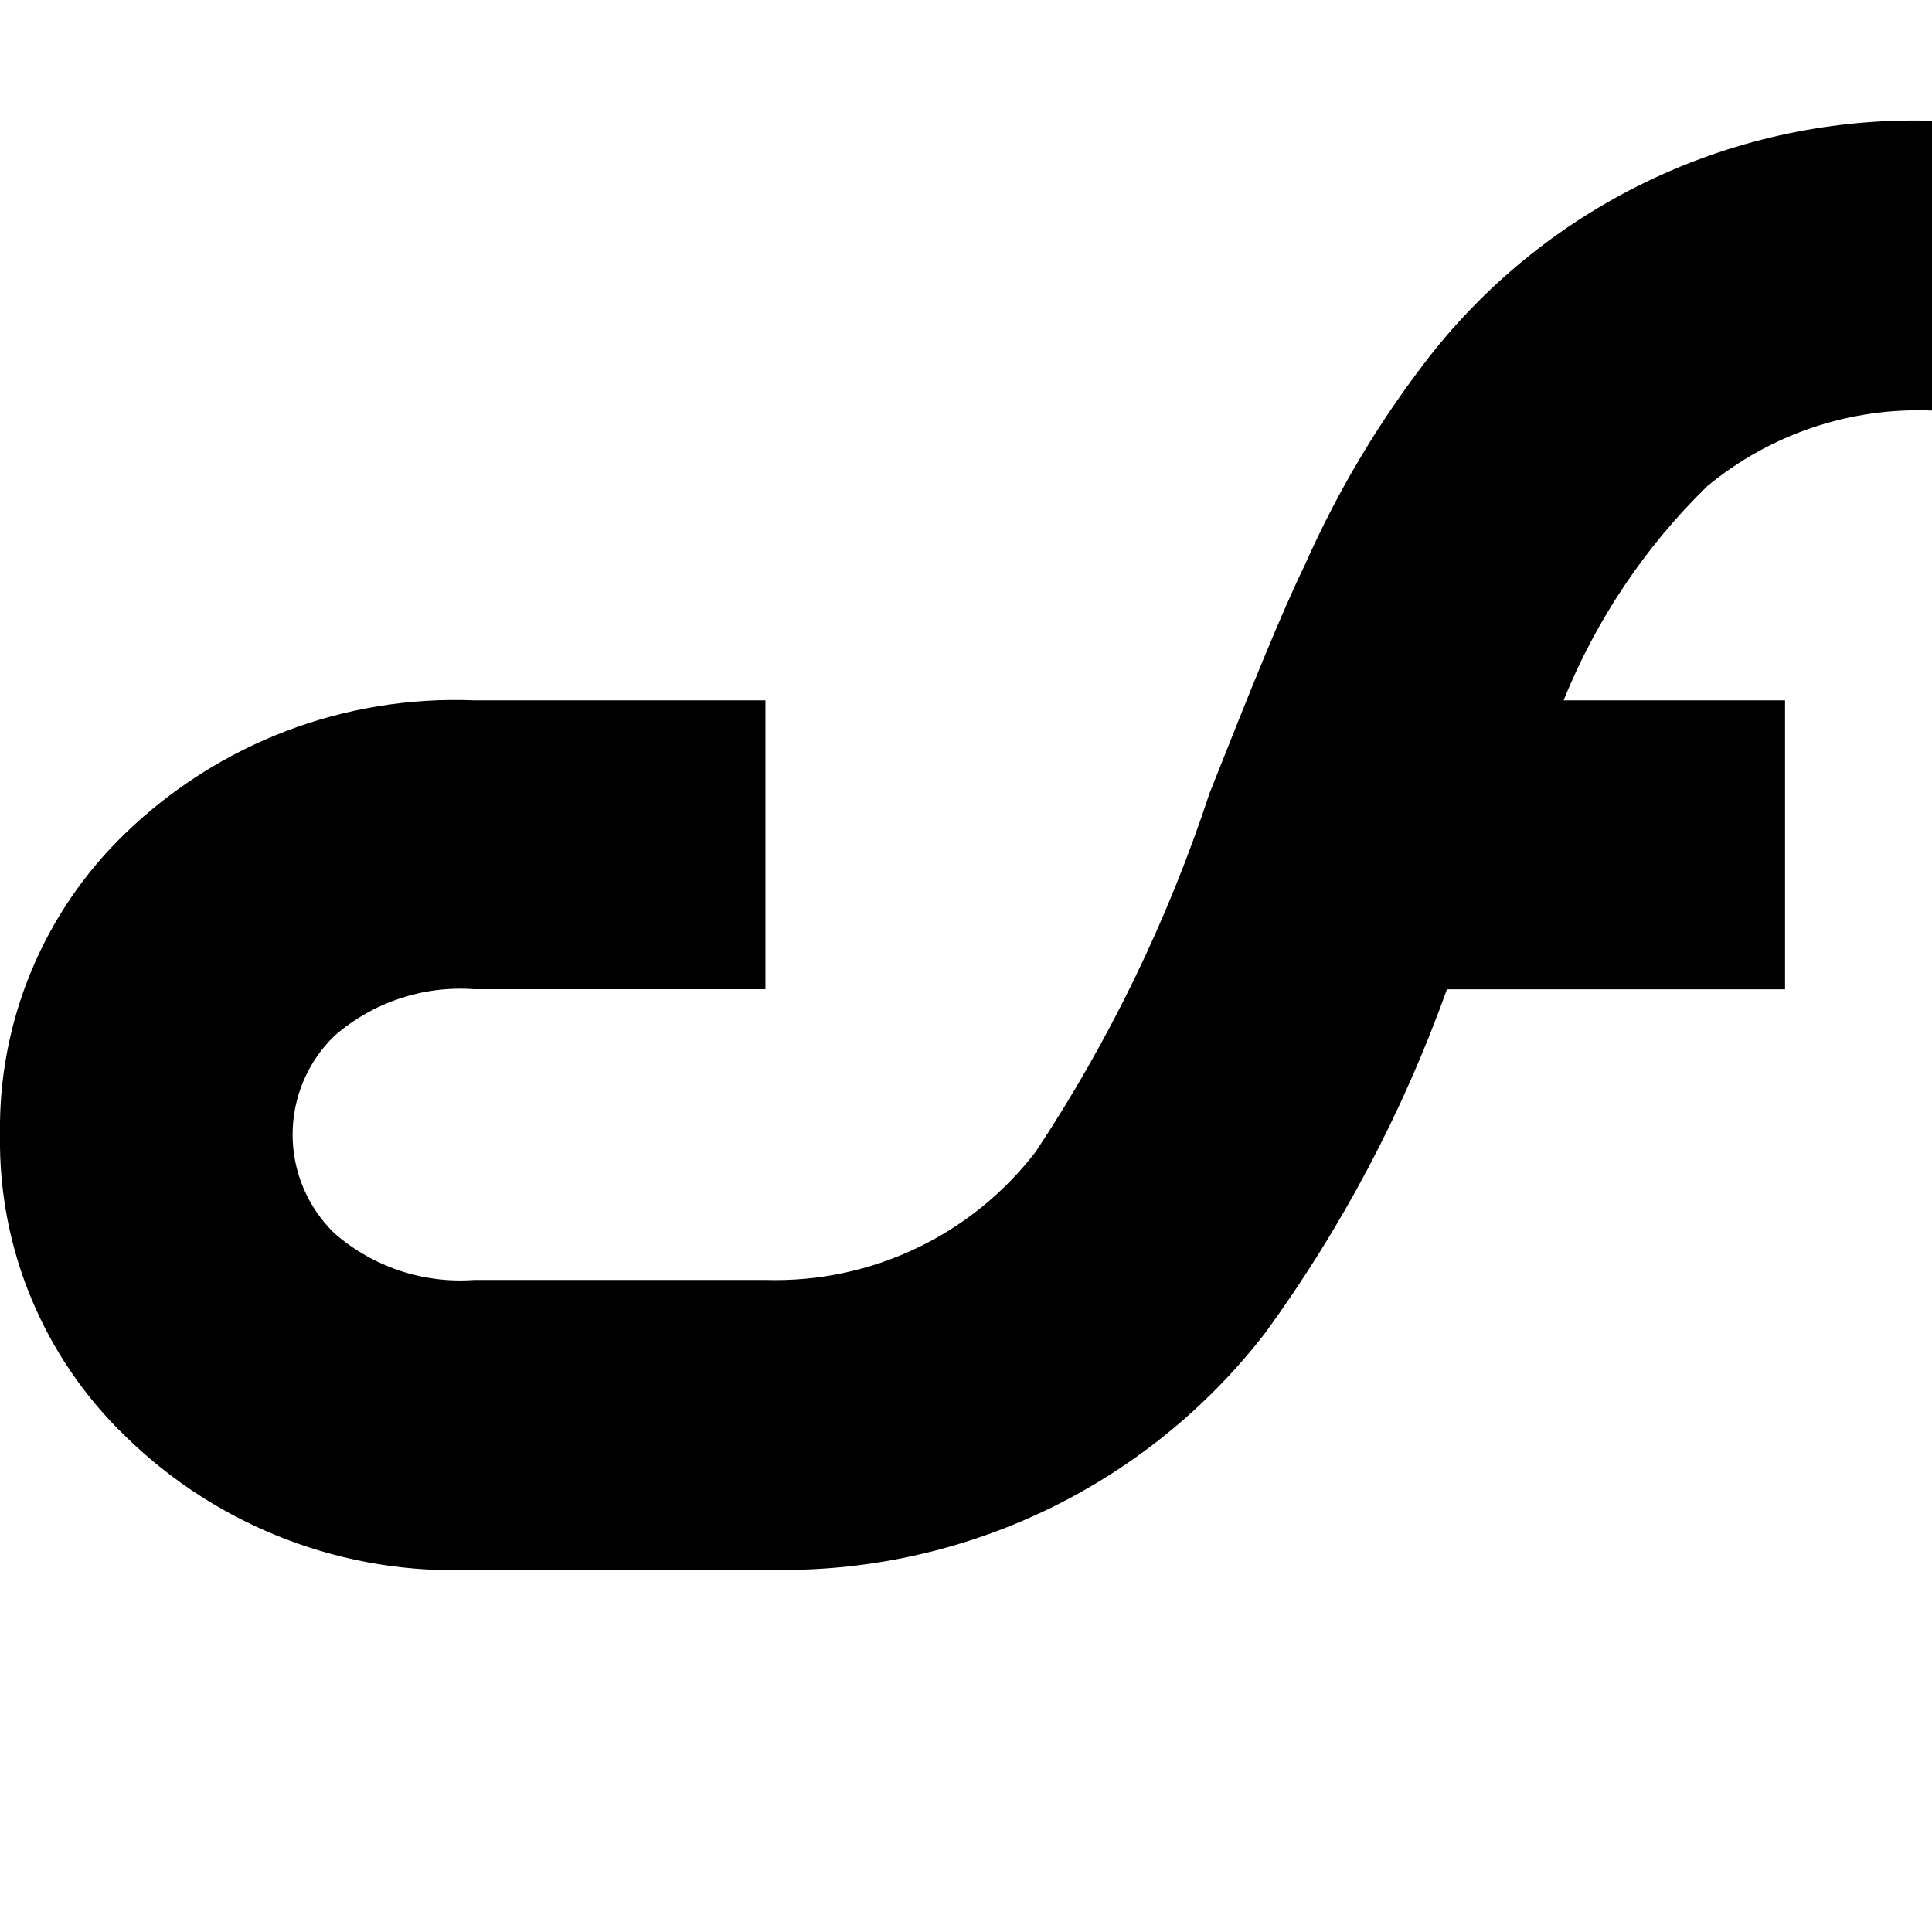
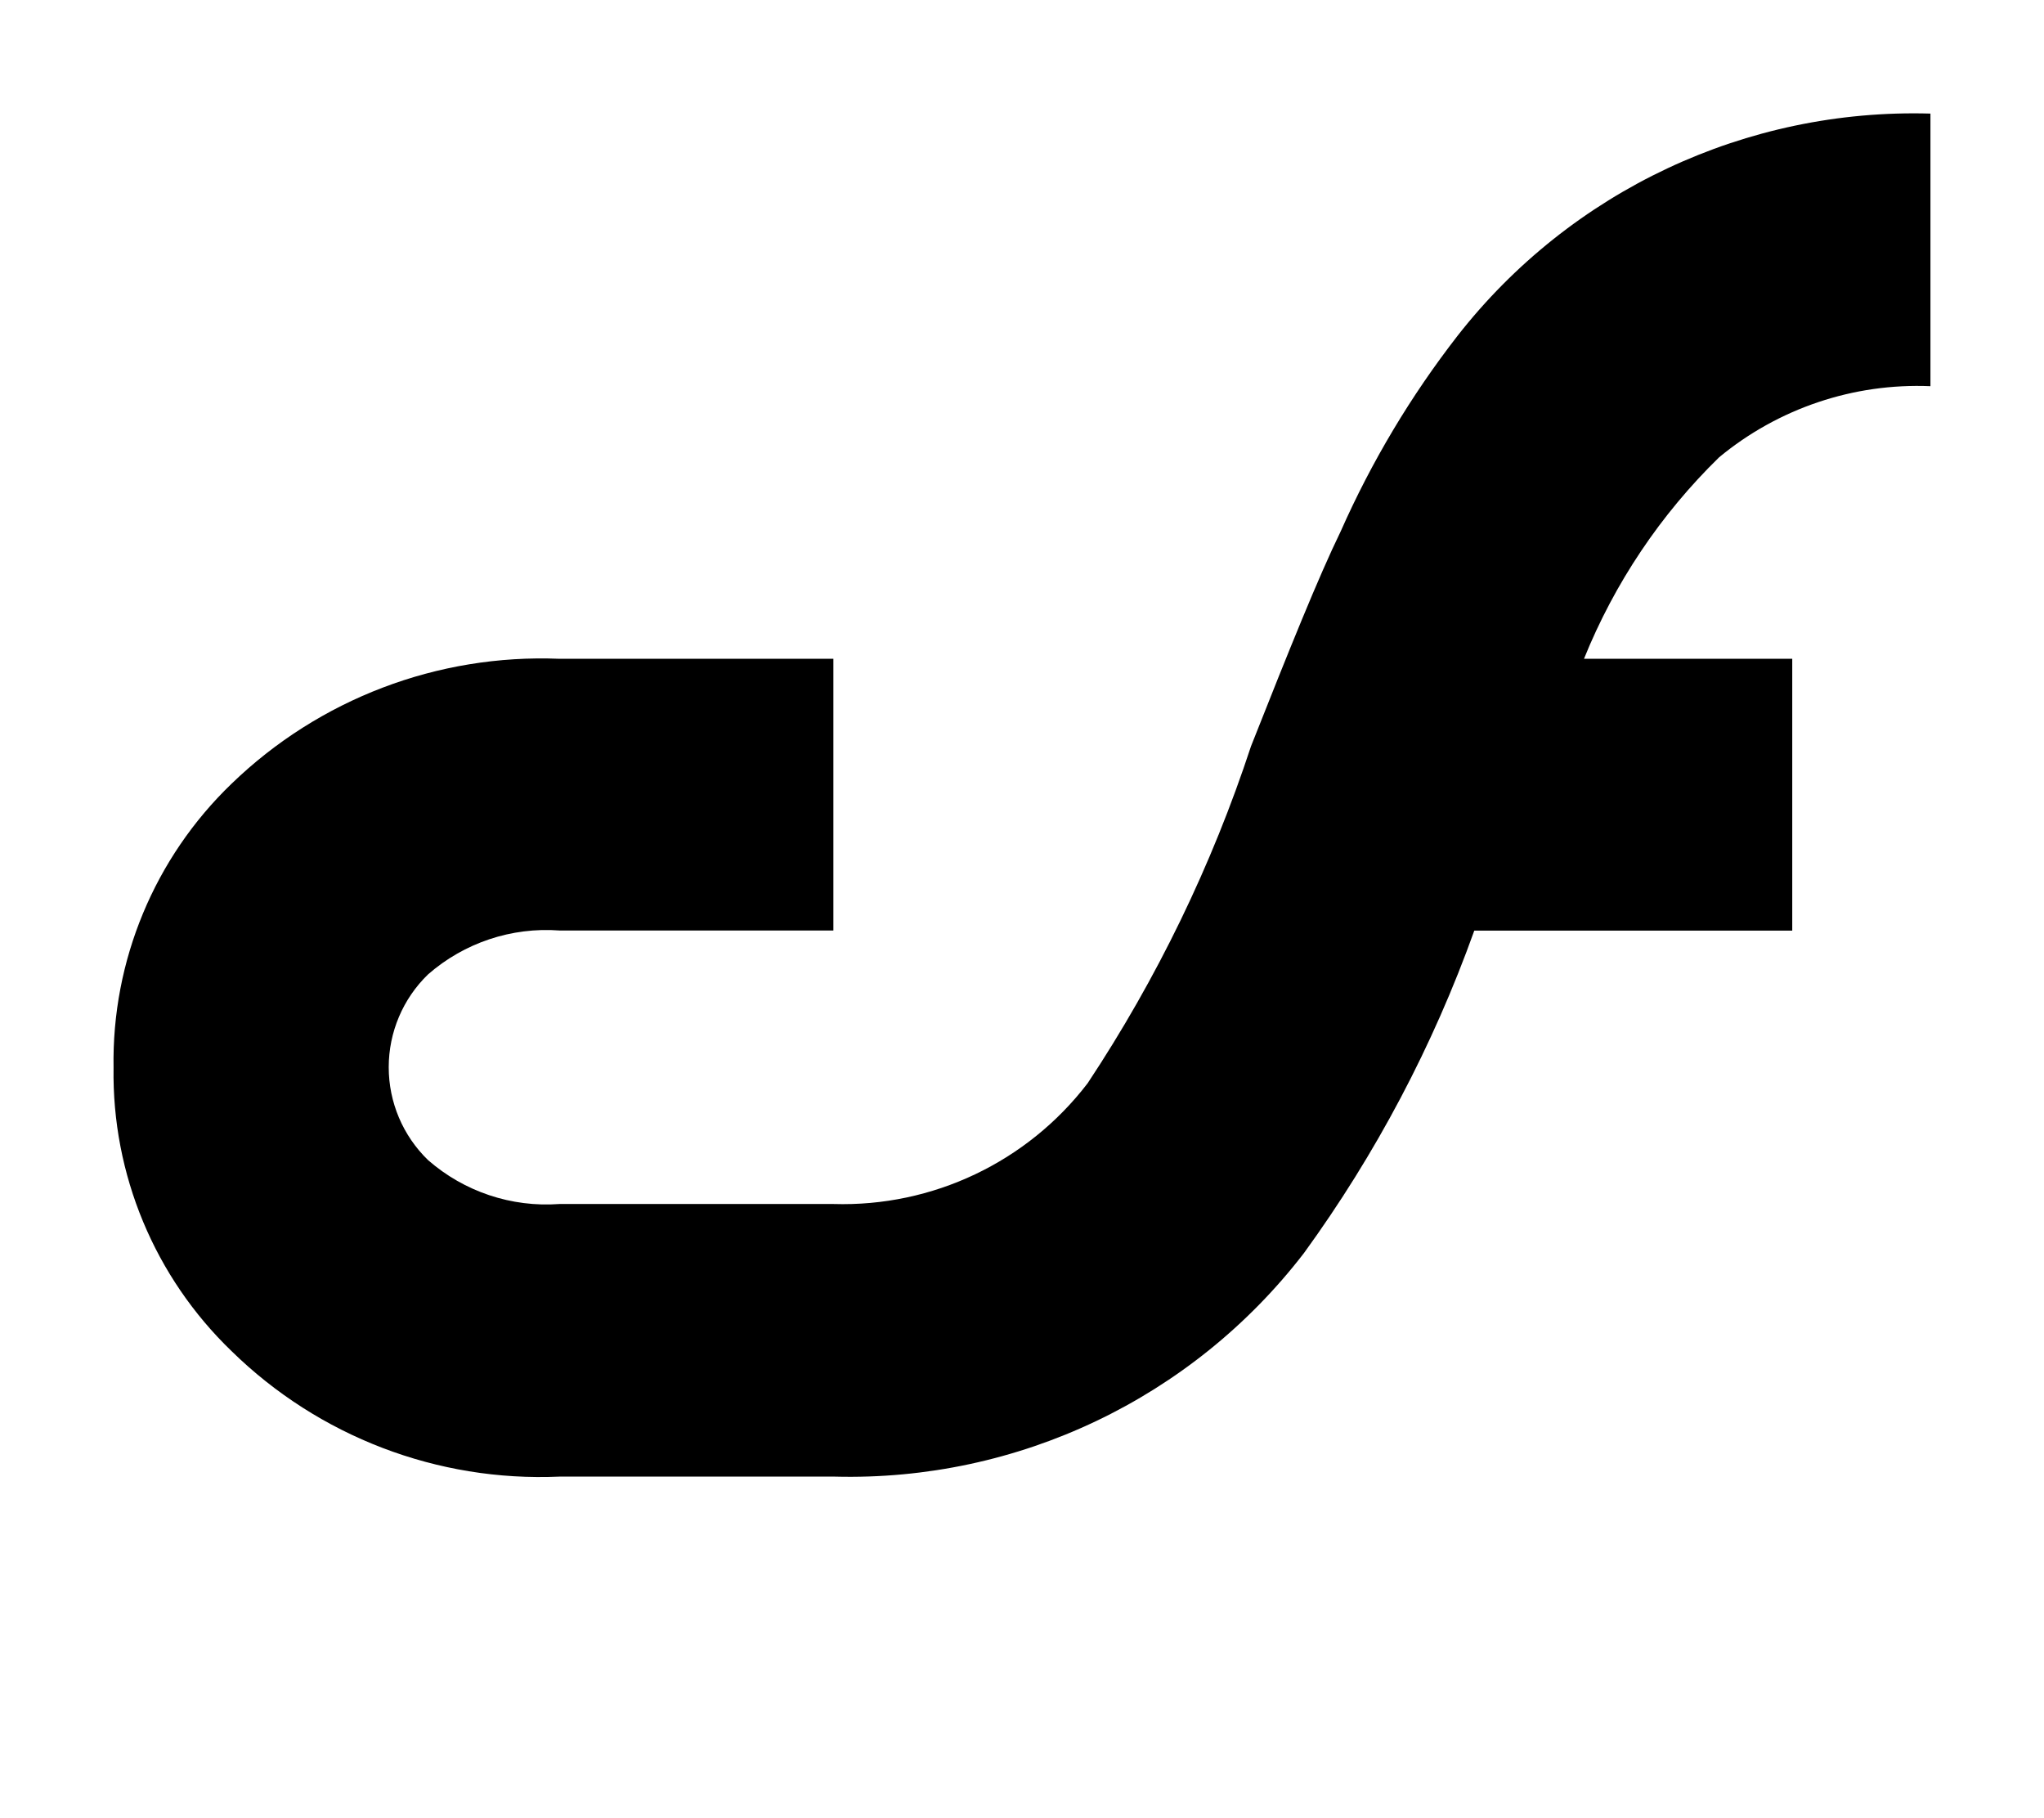
- <svg xmlns="http://www.w3.org/2000/svg" width="16" height="16" viewBox="0 0 16 16">
+ <svg xmlns="http://www.w3.org/2000/svg" width="18" height="16" viewBox="0 0 16 16">
  <defs>
    <style>
      .i-color {
        fill: #000;
        fill-rule: evenodd;
      }
    </style>
  </defs>
  <path id="file_type_cf.svg" class="i-color" d="M3.927,14H6.35a5.048,5.048,0,0,0,4.133-1.968,11.319,11.319,0,0,0,1.5-2.839h2.8V6.8H12.949a5.2,5.2,0,0,1,1.19-1.774A2.74,2.74,0,0,1,16,4.4V2a5.1,5.1,0,0,0-4.165,1.957,8.251,8.251,0,0,0-1.028,1.72c-0.195.4-.454,1.043-0.79,1.892a12.363,12.363,0,0,1-1.439,2.968A2.716,2.716,0,0,1,6.339,11.6H3.927a1.582,1.582,0,0,1-1.158-.387,1.138,1.138,0,0,1,0-1.634,1.582,1.582,0,0,1,1.158-.387H6.339V6.8H3.927A3.926,3.926,0,0,0,1.039,7.9,3.39,3.39,0,0,0,0,10.4a3.39,3.39,0,0,0,1.039,2.495A3.884,3.884,0,0,0,3.927,14h0Z" transform="translate(0 -1)" />
</svg>
